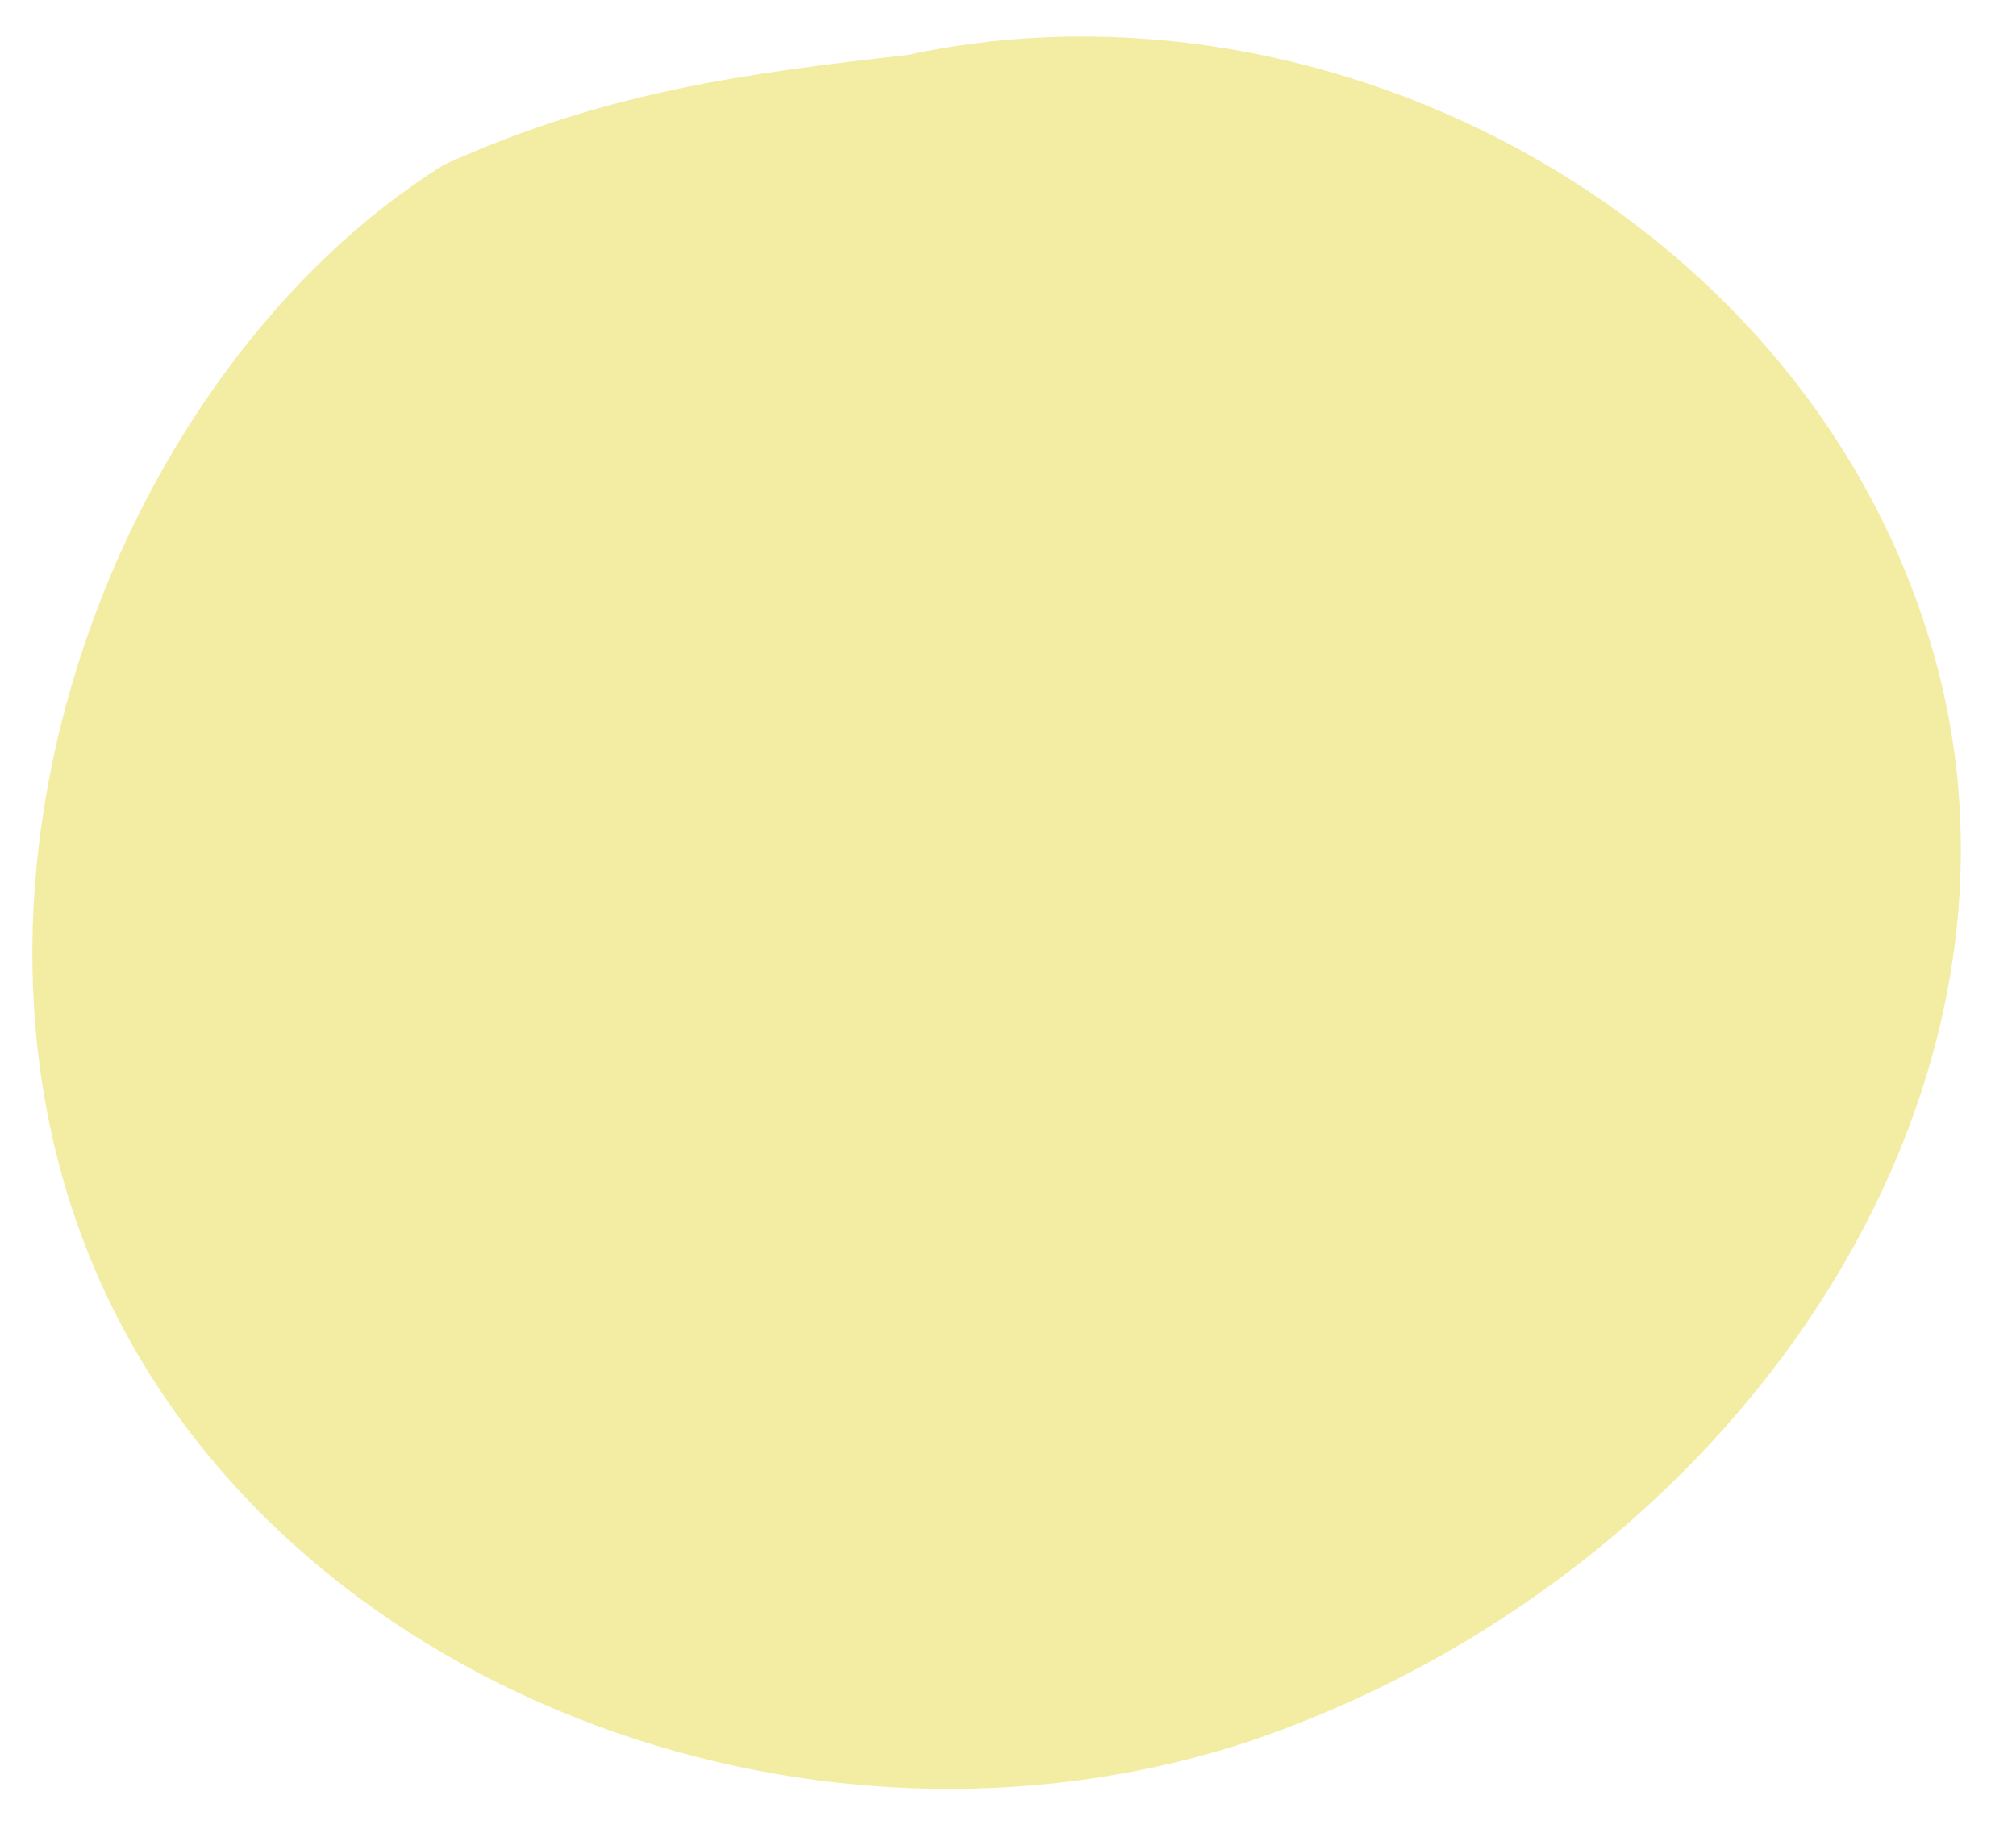
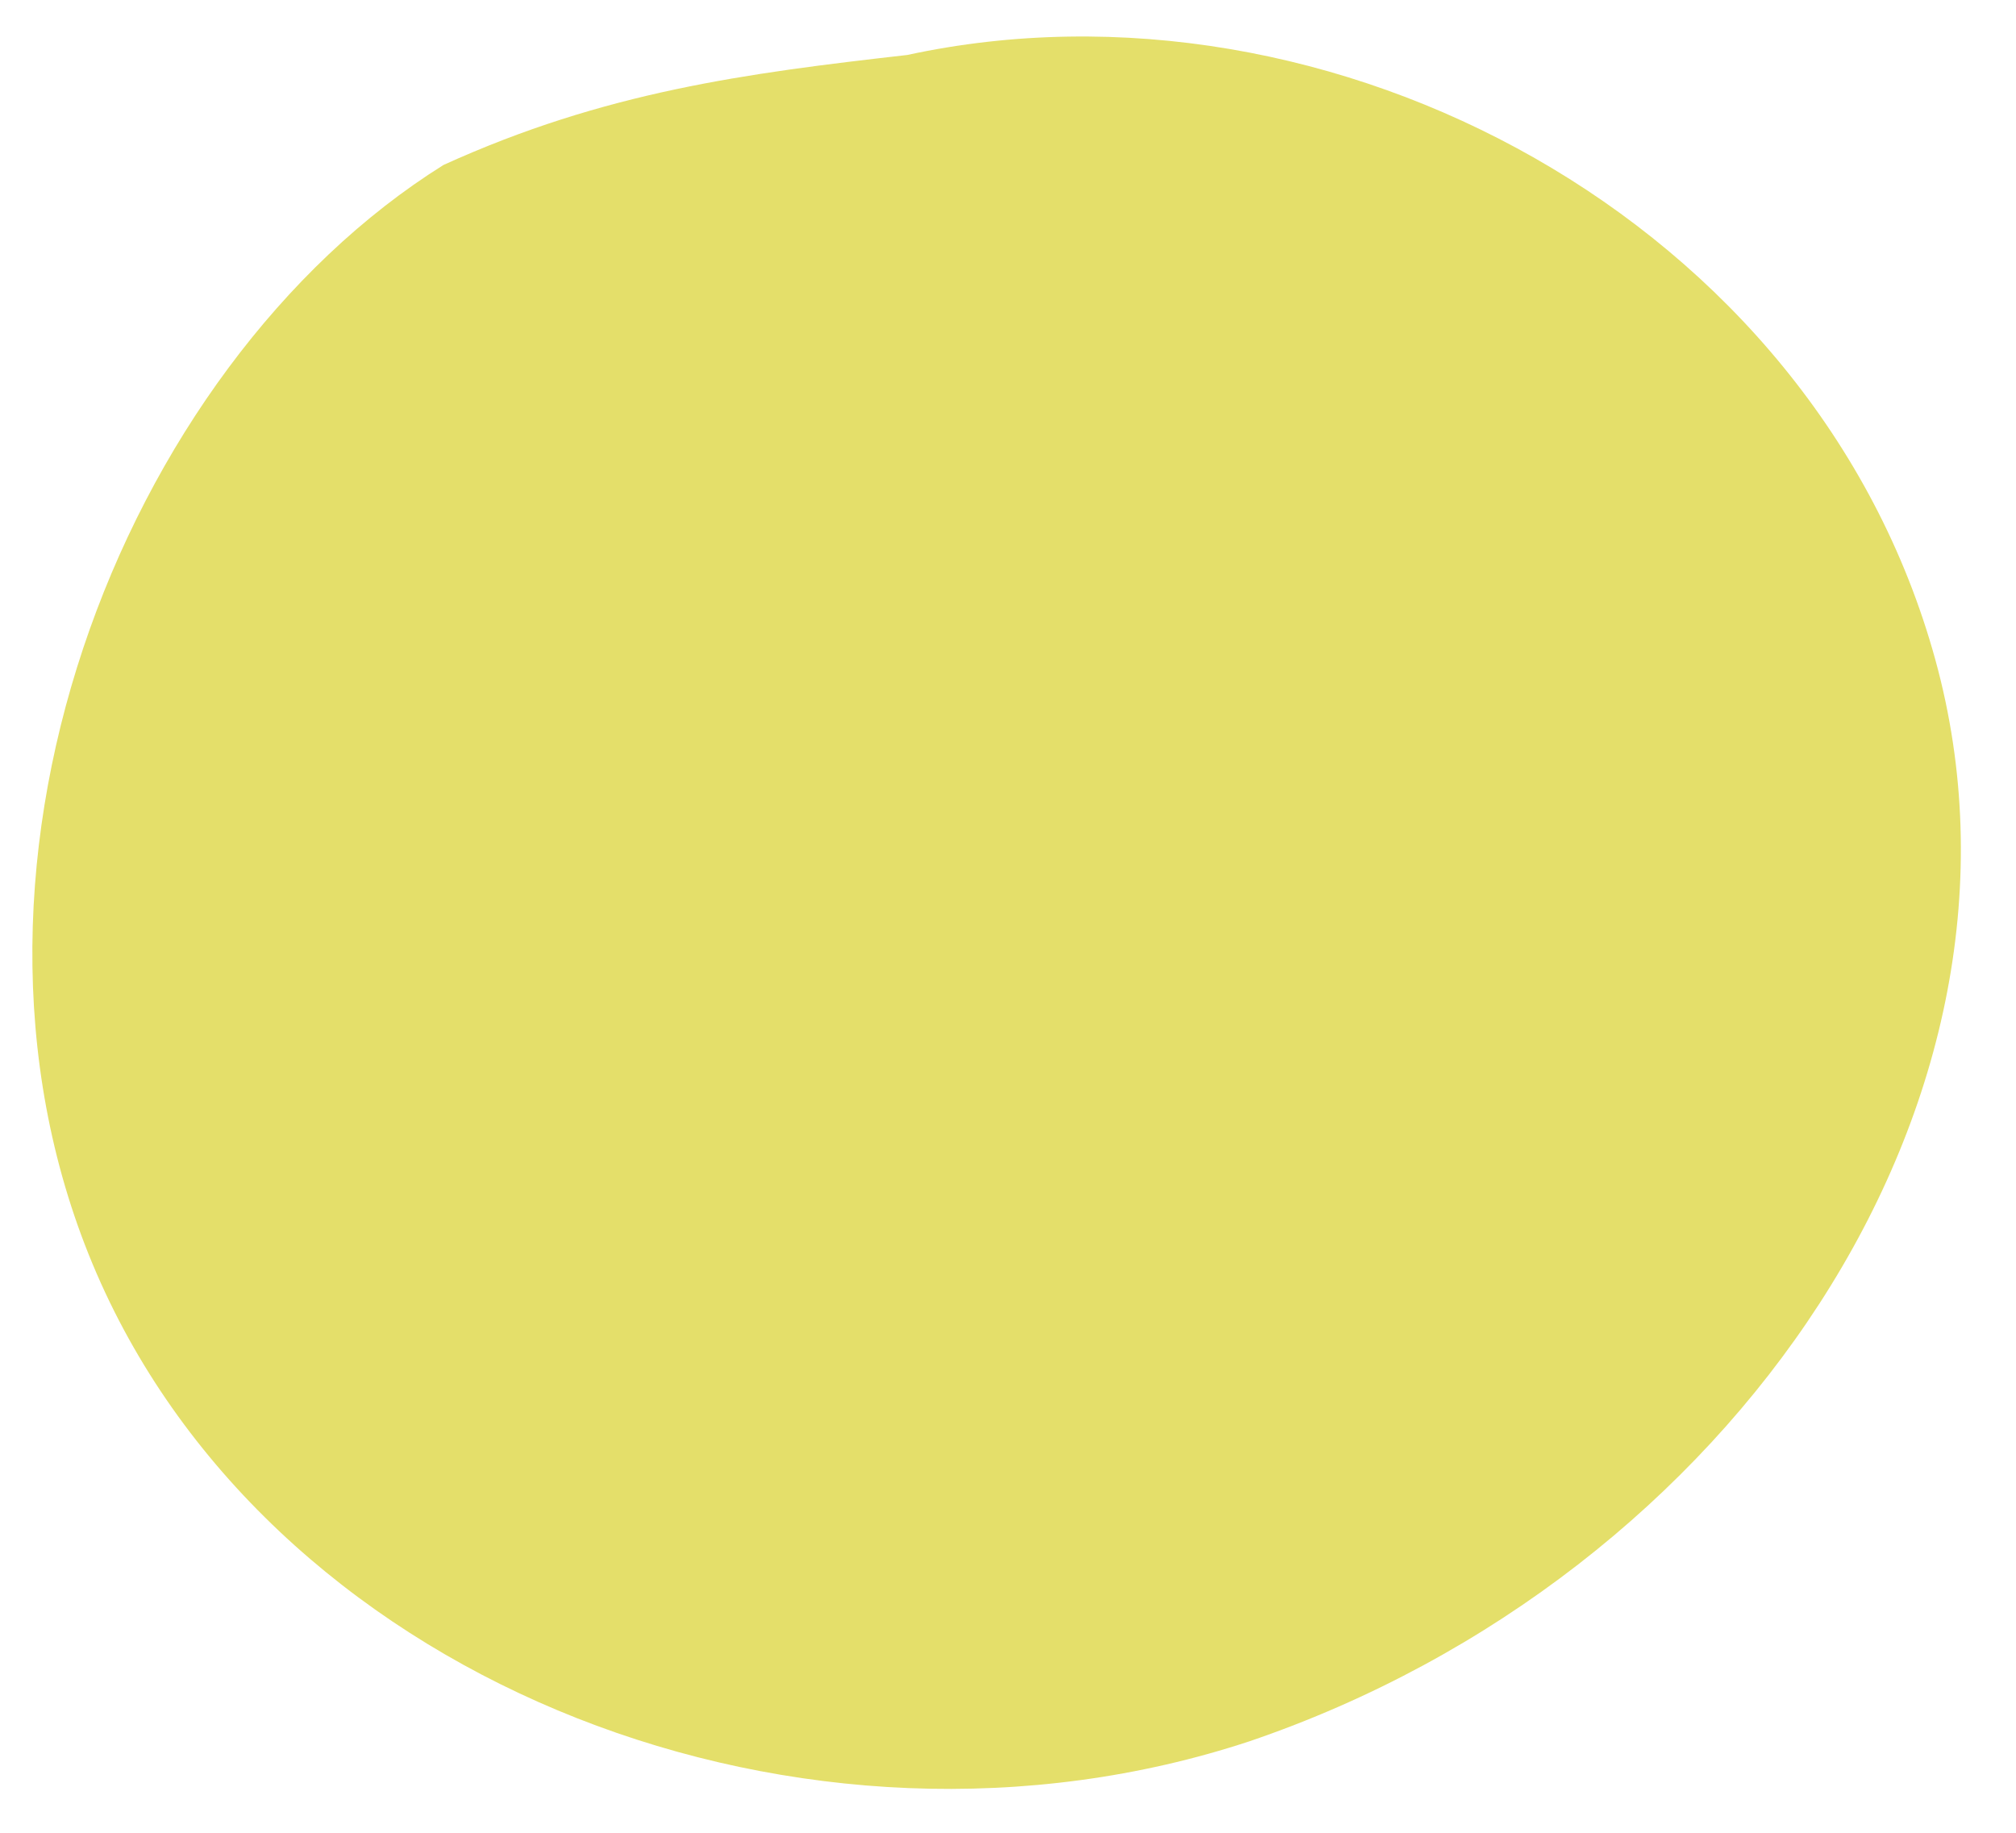
<svg xmlns="http://www.w3.org/2000/svg" width="220" height="200" viewBox="0 0 220 200" preserveAspectRatio="none" fill="none">
-   <path d="M99 6C145.2 -4 198 24 211.2 72C224.4 120 189.2 172 136.4 190C88 206 30.8 184 11 140C-8.8 96 13.2 40 48.4 18C66 10 81.4 8 99 6Z" fill="#F3EDA4" />
+   <path d="M99 6C145.2 -4 198 24 211.2 72C224.4 120 189.2 172 136.4 190C88 206 30.8 184 11 140C-8.8 96 13.2 40 48.4 18C66 10 81.4 8 99 6Z" fill="#E4DF6A" />
</svg>
